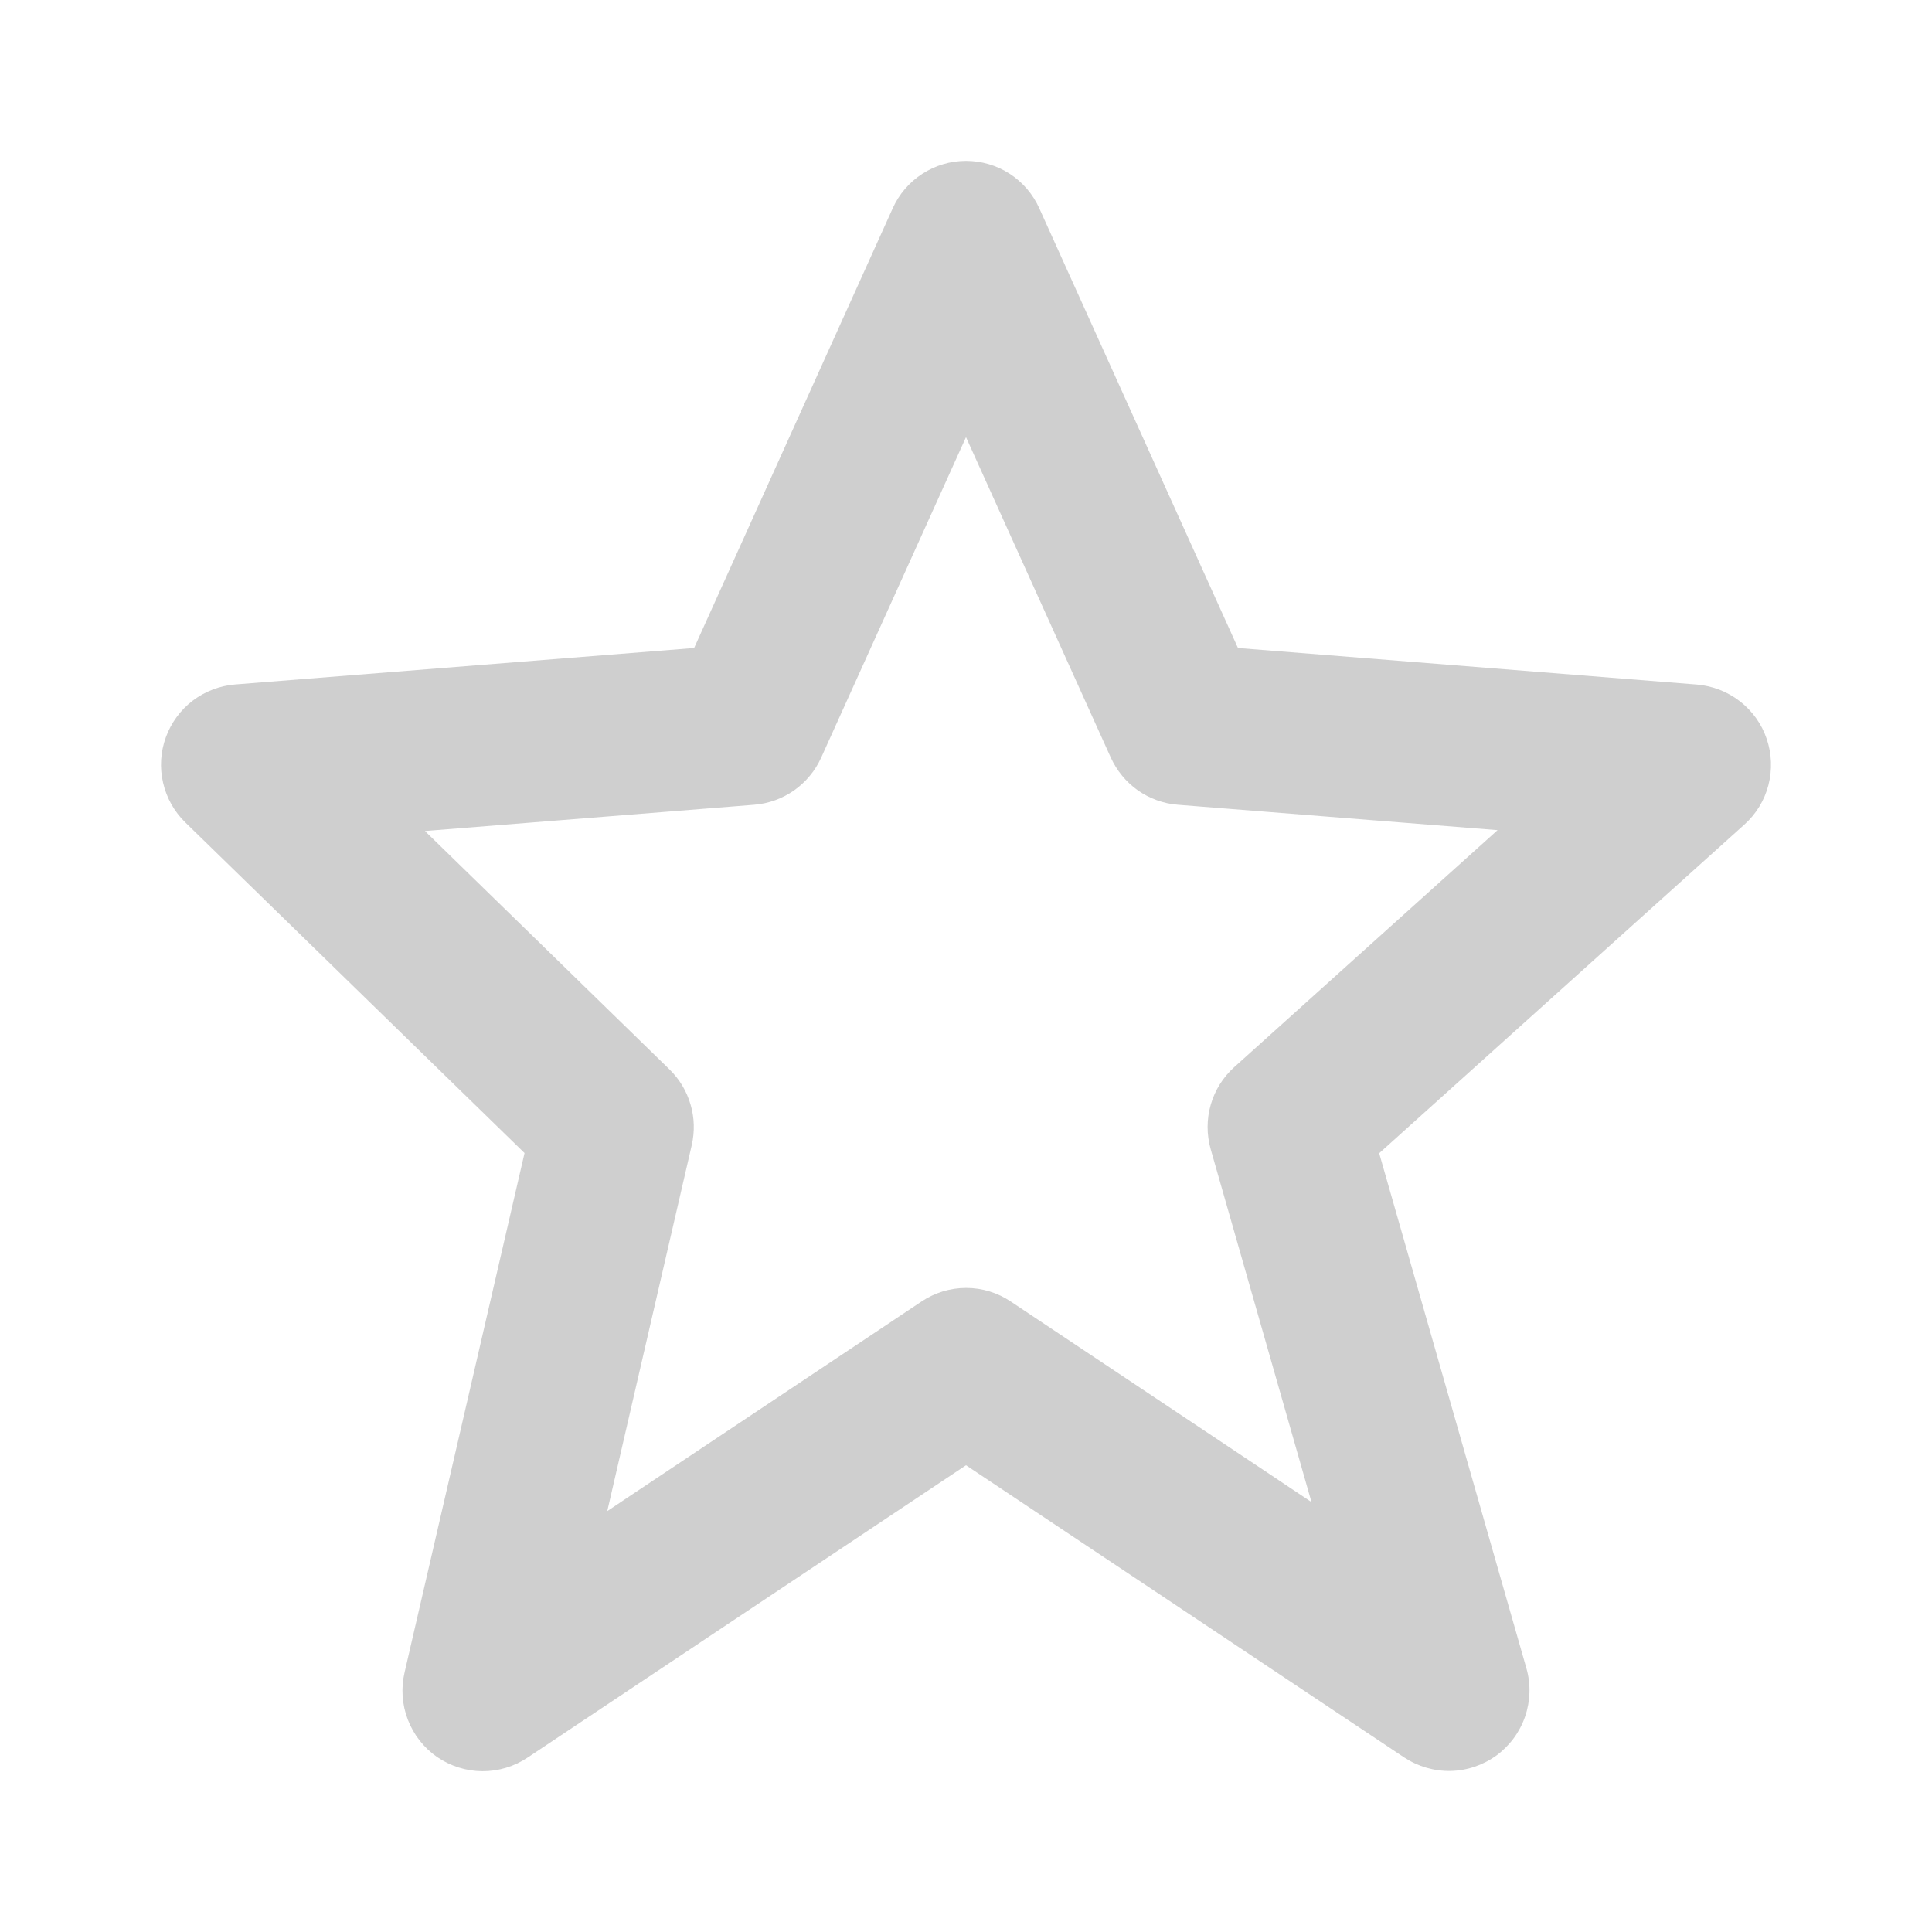
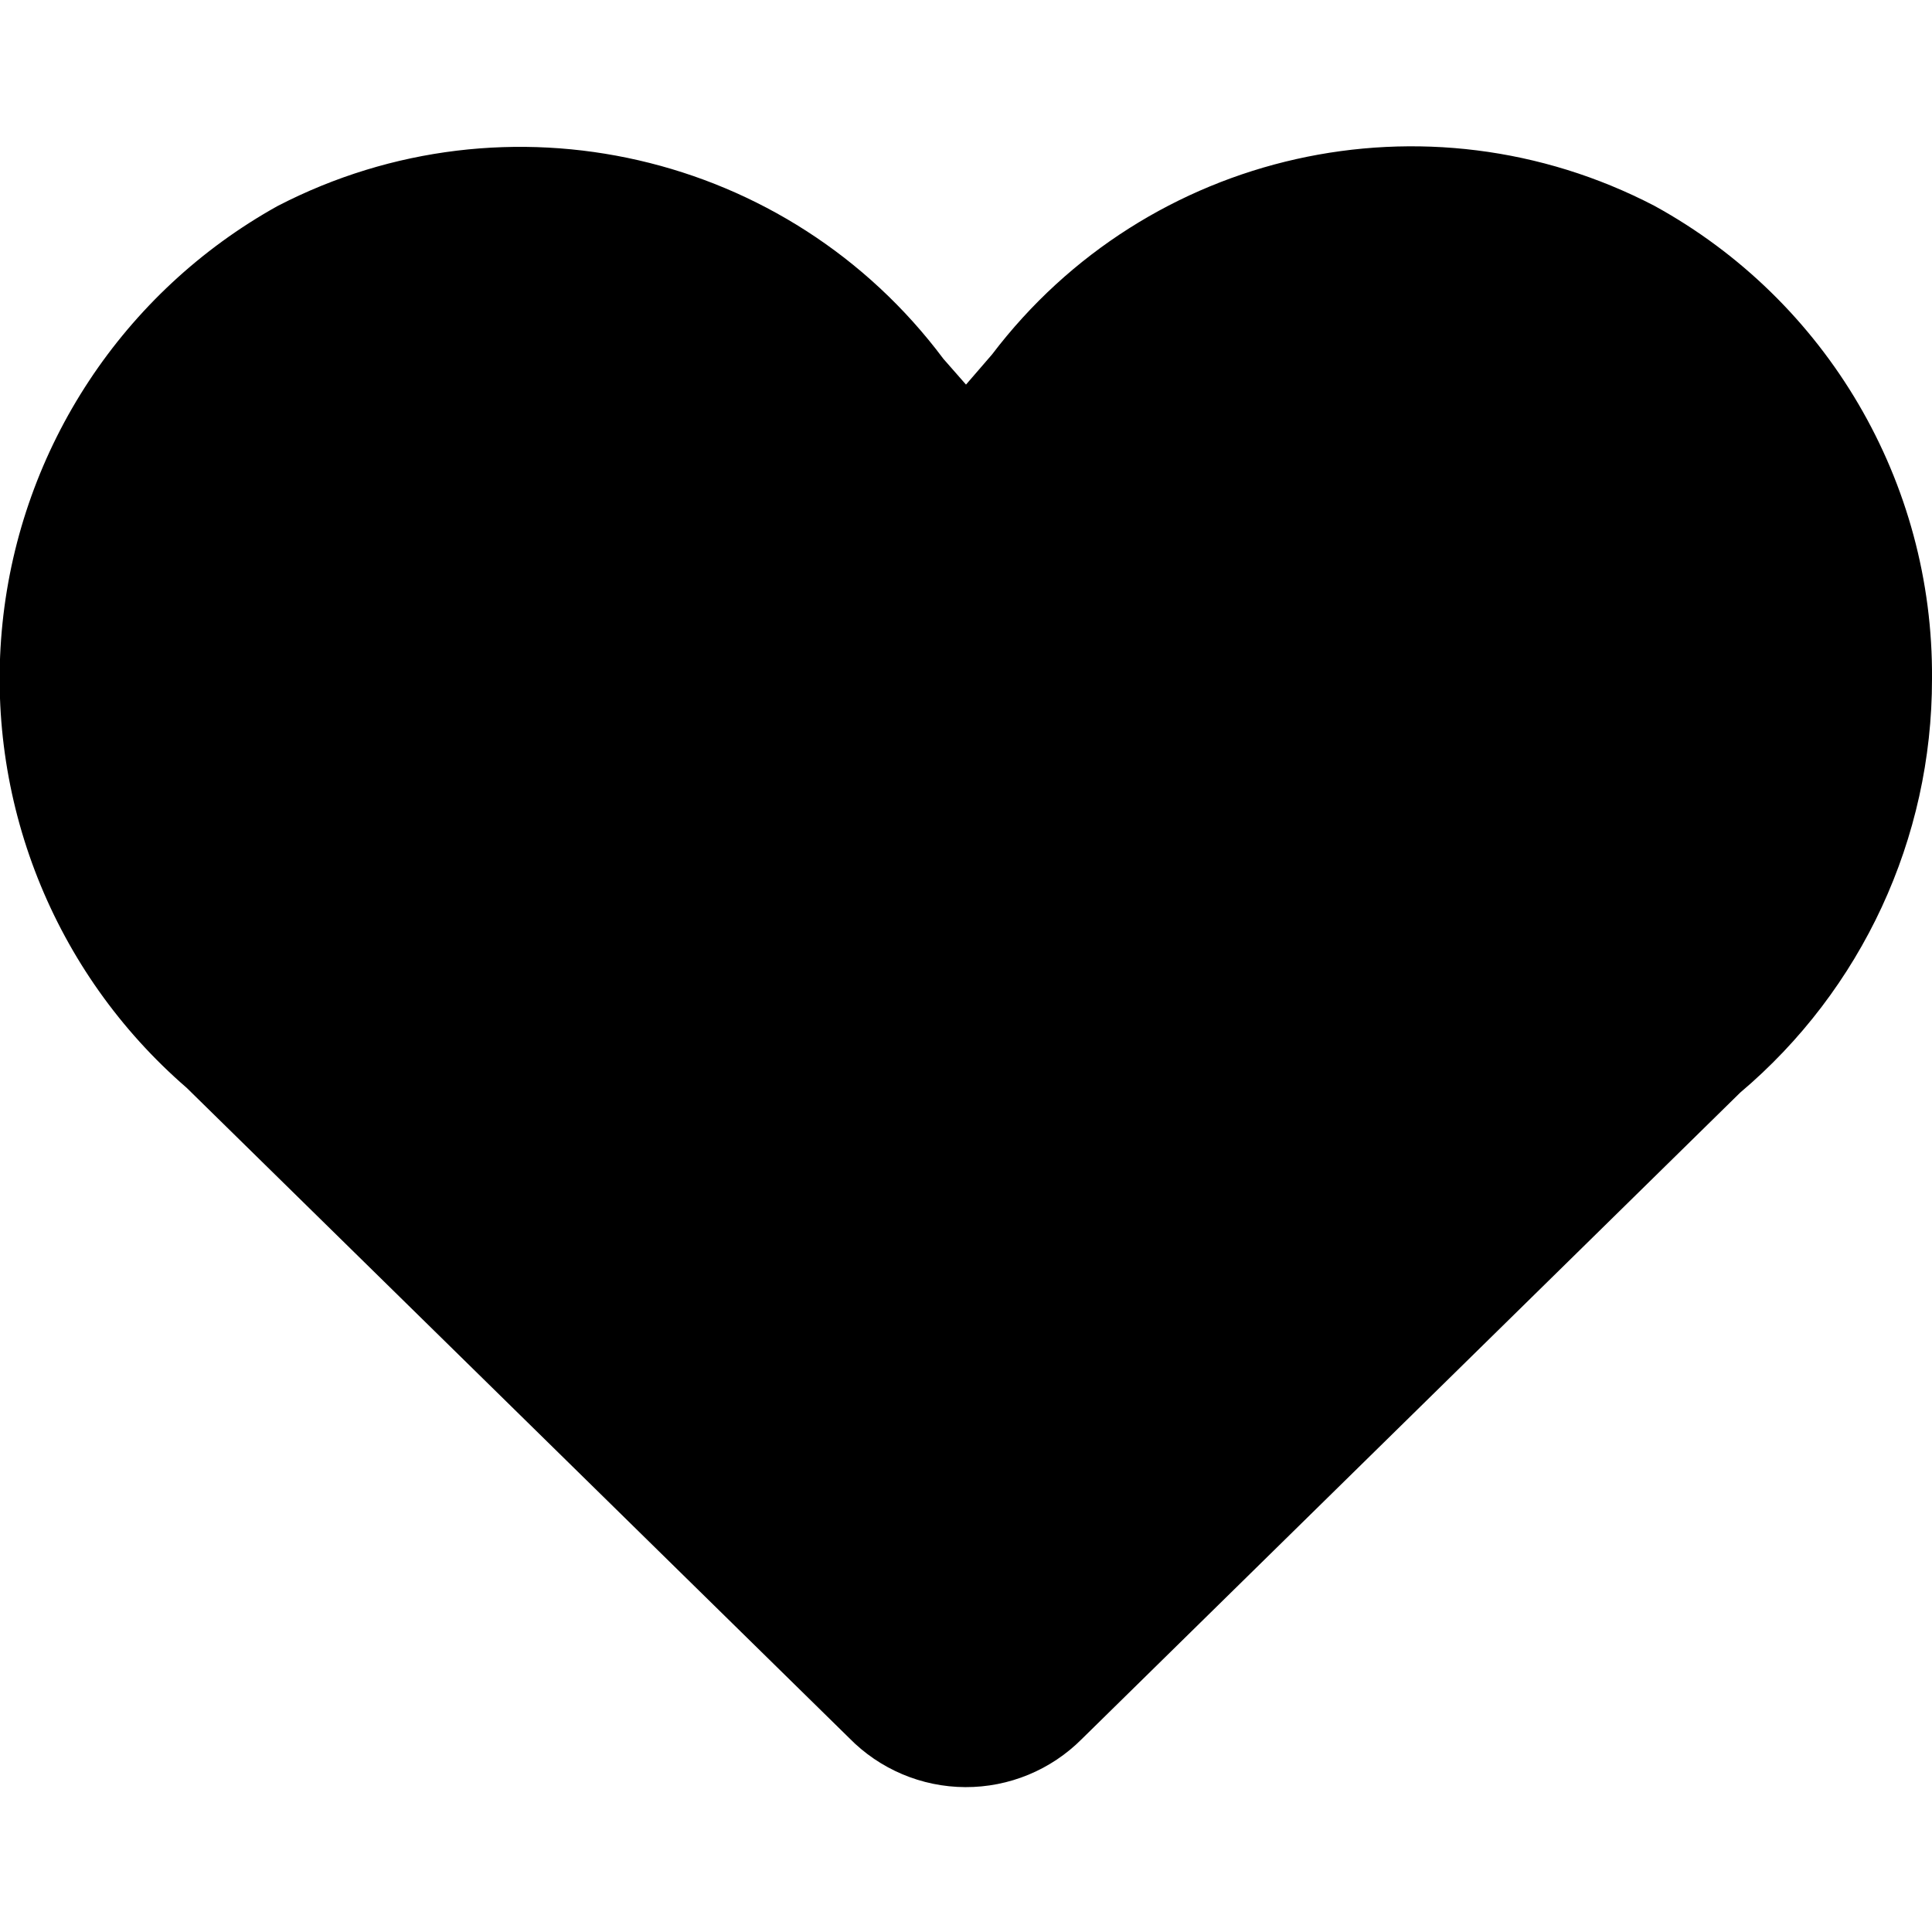
- <svg xmlns="http://www.w3.org/2000/svg" width="22" height="22" viewBox="0 0 22 22" fill="none">
-   <path d="M5.973 13.13L4.607 19.044C4.565 19.223 4.578 19.411 4.644 19.582C4.71 19.754 4.826 19.902 4.977 20.007C5.129 20.111 5.308 20.168 5.492 20.169C5.676 20.17 5.856 20.116 6.009 20.013L11 16.685L15.991 20.013C16.148 20.116 16.332 20.17 16.519 20.166C16.706 20.162 16.888 20.1 17.04 19.99C17.191 19.879 17.305 19.725 17.366 19.548C17.427 19.371 17.433 19.179 17.382 18.999L15.705 13.132L19.863 9.39C19.997 9.27 20.092 9.114 20.137 8.941C20.182 8.767 20.176 8.585 20.118 8.415C20.061 8.245 19.955 8.096 19.813 7.986C19.672 7.876 19.501 7.81 19.323 7.795L14.097 7.379L11.835 2.373C11.763 2.212 11.646 2.075 11.498 1.979C11.35 1.883 11.177 1.832 11 1.832C10.824 1.832 10.651 1.883 10.503 1.979C10.354 2.075 10.237 2.212 10.165 2.373L7.904 7.379L2.678 7.794C2.502 7.808 2.334 7.873 2.194 7.979C2.054 8.086 1.948 8.231 1.888 8.397C1.828 8.562 1.817 8.742 1.857 8.913C1.896 9.085 1.984 9.242 2.11 9.365L5.973 13.13ZM8.588 9.164C8.752 9.151 8.909 9.094 9.043 9C9.177 8.905 9.284 8.776 9.351 8.627L11 4.978L12.649 8.627C12.717 8.776 12.823 8.905 12.957 9C13.091 9.094 13.248 9.151 13.412 9.164L17.053 9.453L14.055 12.151C13.794 12.386 13.691 12.747 13.786 13.085L14.934 17.104L11.51 14.821C11.36 14.72 11.183 14.666 11.002 14.666C10.82 14.666 10.644 14.72 10.493 14.821L6.915 17.207L7.877 13.04C7.912 12.886 7.908 12.727 7.863 12.576C7.819 12.425 7.737 12.288 7.624 12.178L4.839 9.463L8.588 9.164Z" fill="#111111" fill-opacity="0.2" />
+ <svg xmlns="http://www.w3.org/2000/svg" viewBox="0 0 16 16" width="22" height="22" fill="currentColor">
+   <path d="M13.702 1.705a4.36 4.36 0 0 0-5.486 1.23L8 3.185l-.187-.213a4.374 4.374 0 0 0-5.514-1.266a4.48 4.48 0 0 0-.753 7.303l5.486 5.384a1.354 1.354 0 0 0 1.928.008l5.451-5.352A4.48 4.48 0 0 0 16 5.622a4.43 4.43 0 0 0-2.298-3.917" />
</svg>
